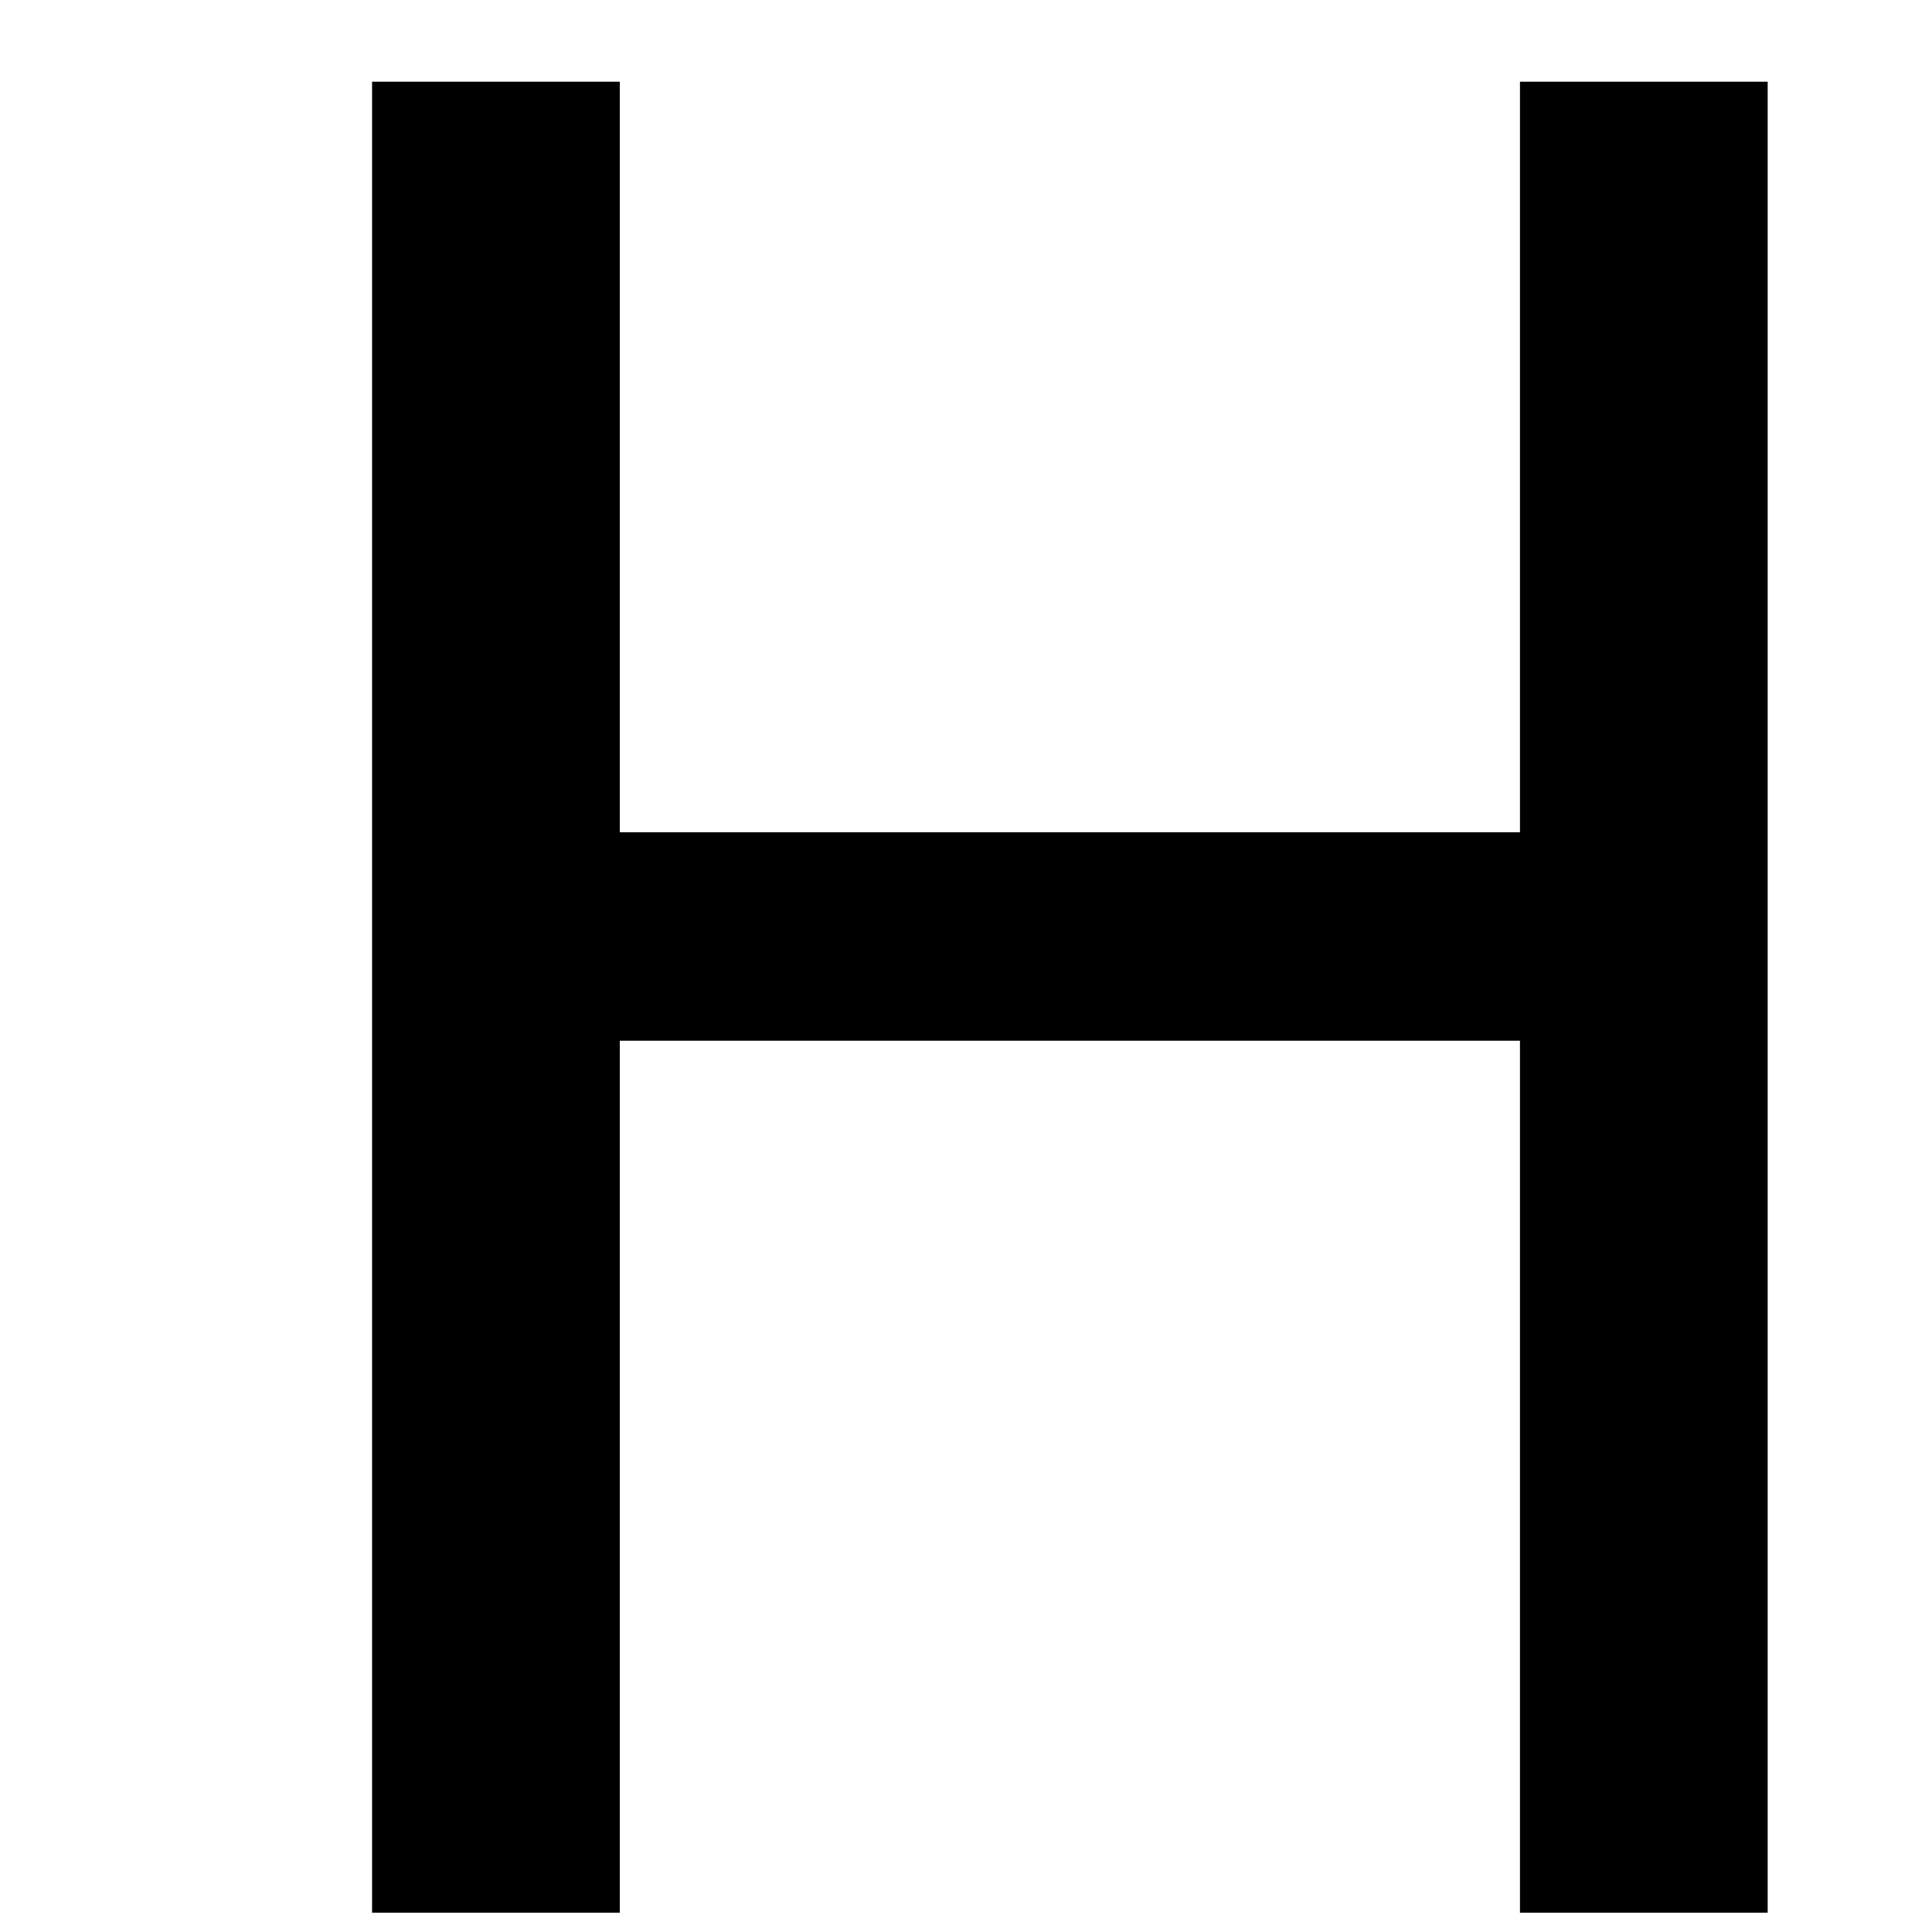
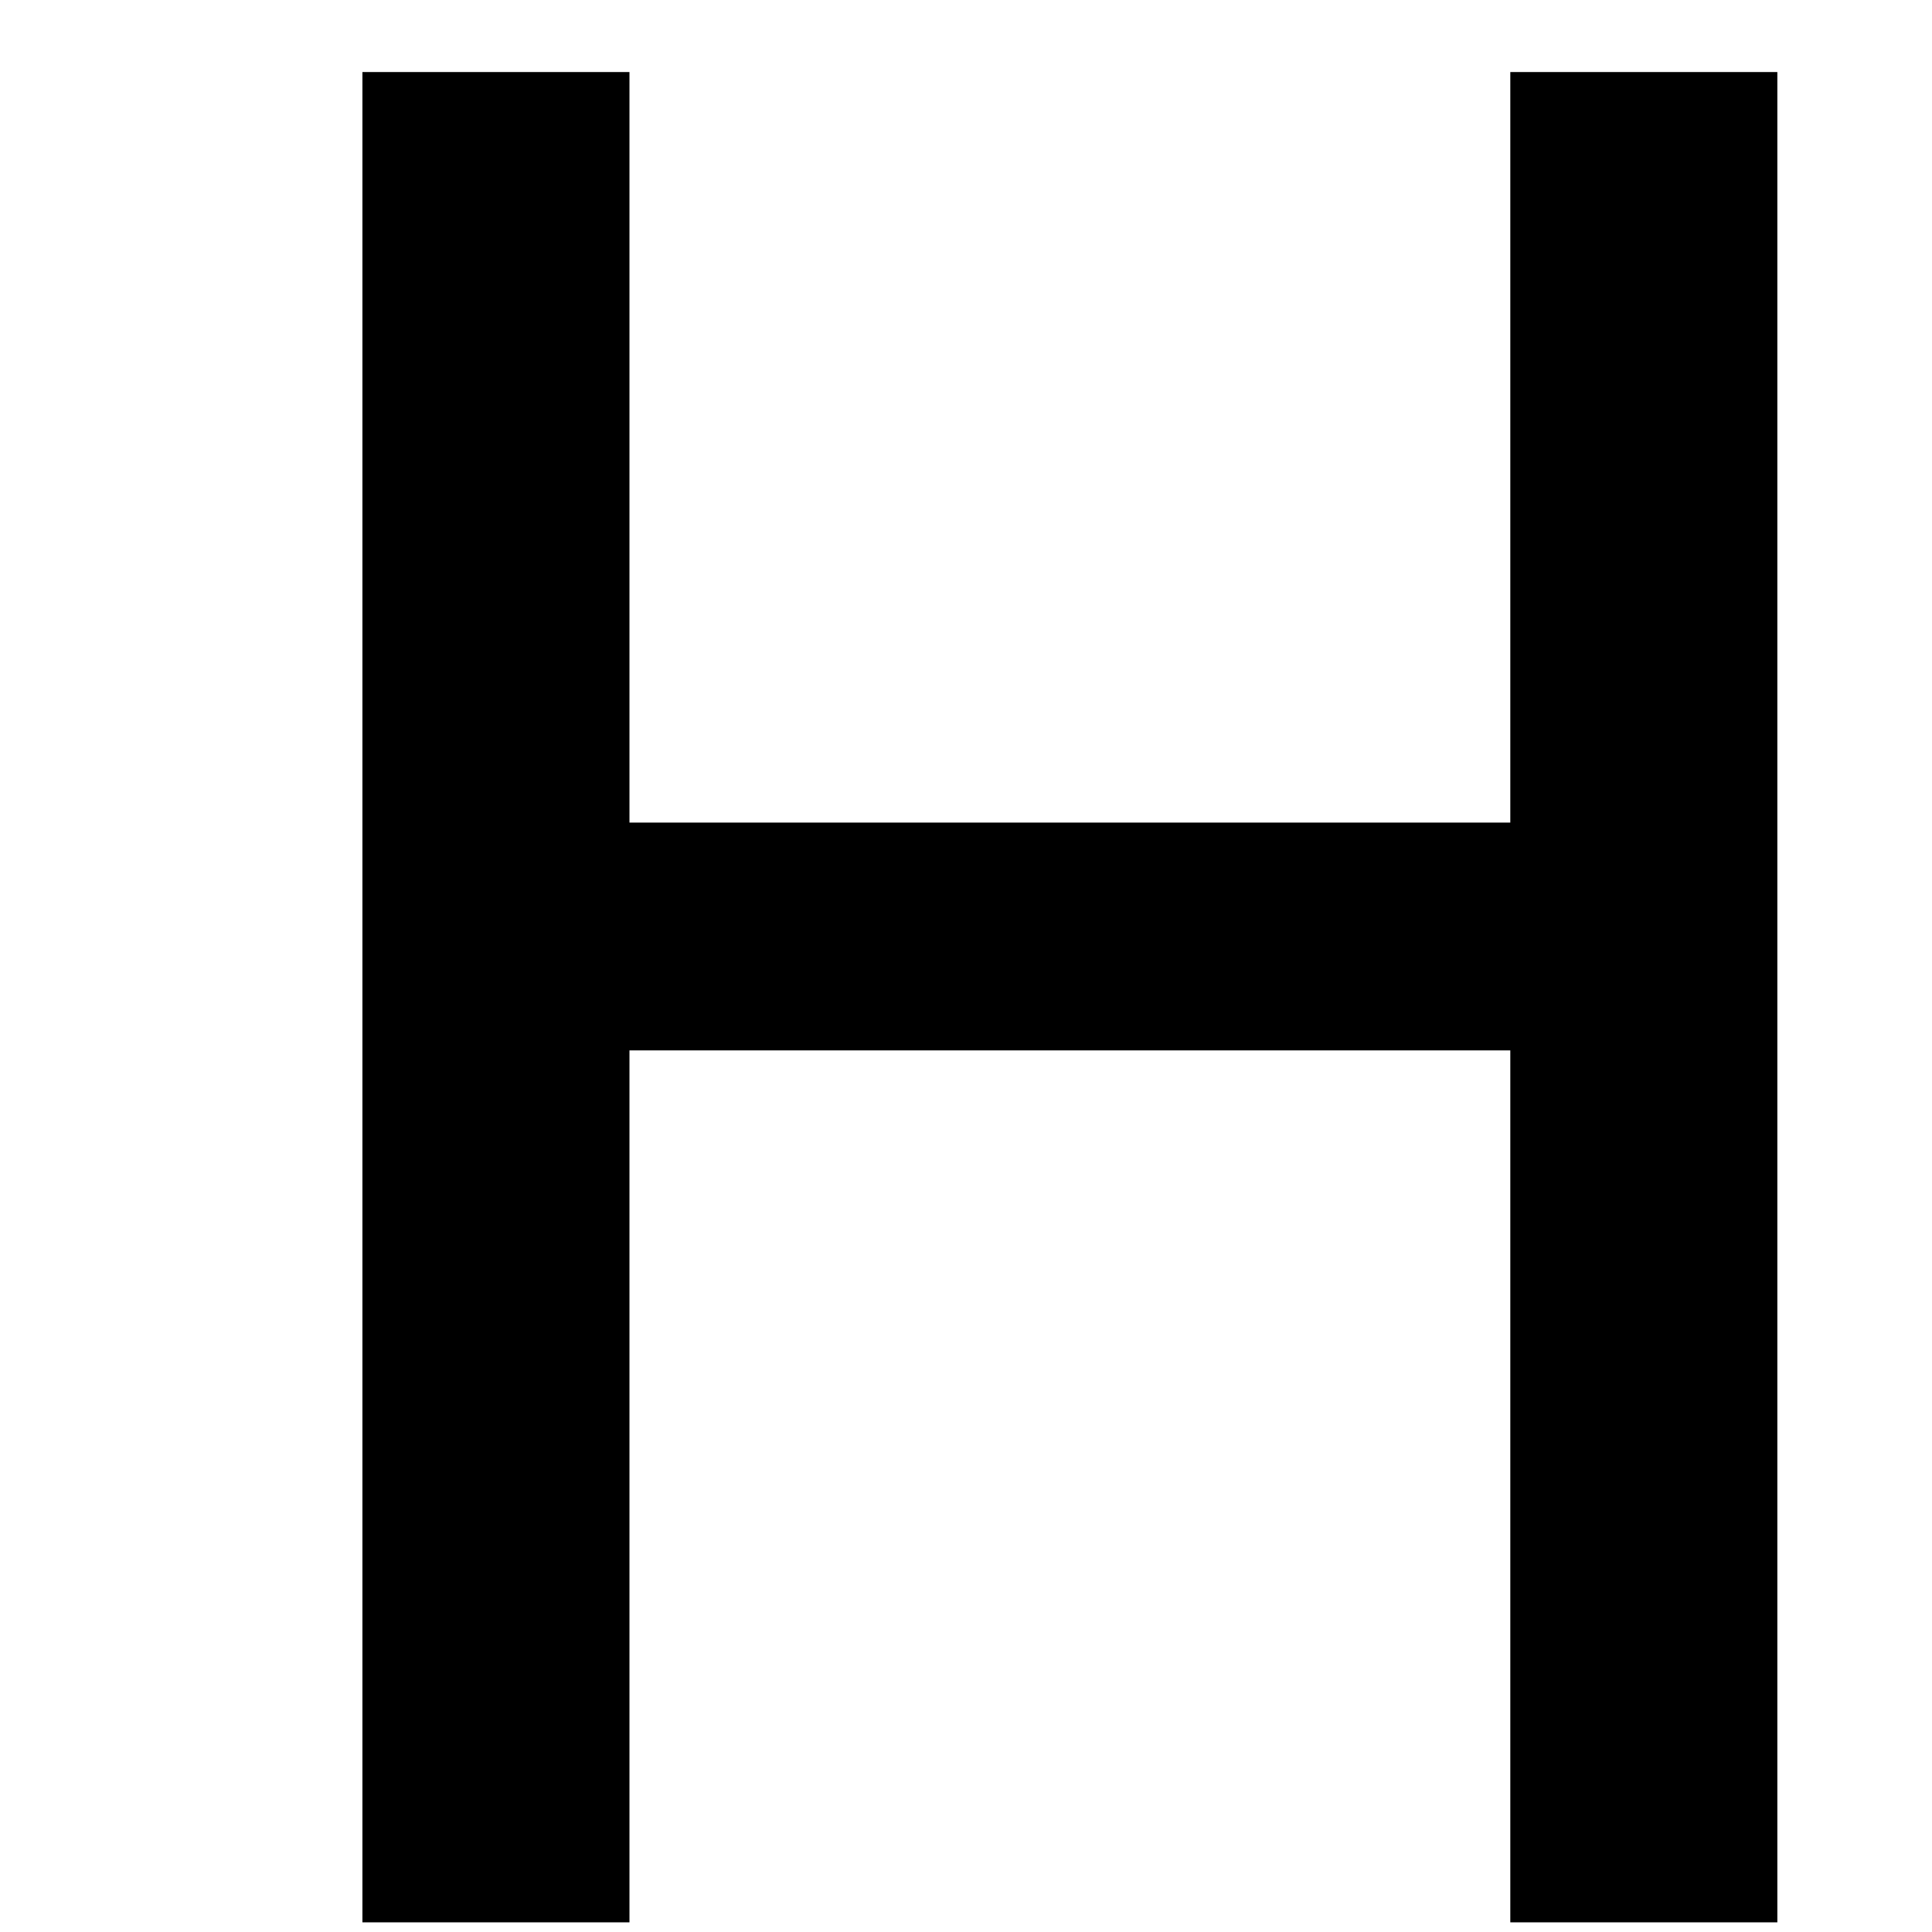
<svg xmlns="http://www.w3.org/2000/svg" height="100" width="100" viewBox="0 0 100 100" y="0px" x="0px" id="Ebene_1" version="1.1">
  <defs id="defs7" />
-   <g id="text2" style="font-size:130px" aria-label="H">
-     <path id="path11" style="font-size:130px" d="M 19.259,4.229 H 32.081 V 43.077 H 78.673 V 4.229 H 91.495 V 99 H 78.673 V 53.868 H 32.081 V 99 H 19.259 Z" />
+   <g id="text2" style="font-size:130px;stroke:#000000;stroke-opacity:1" aria-label="H">
+     <path id="path11" style="font-size:130px;stroke:#000000;stroke-opacity:1" d="M 19.259,4.229 H 32.081 V 43.077 H 78.673 V 4.229 H 91.495 V 99 H 78.673 V 53.868 H 32.081 V 99 H 19.259 Z" />
  </g>
</svg>
